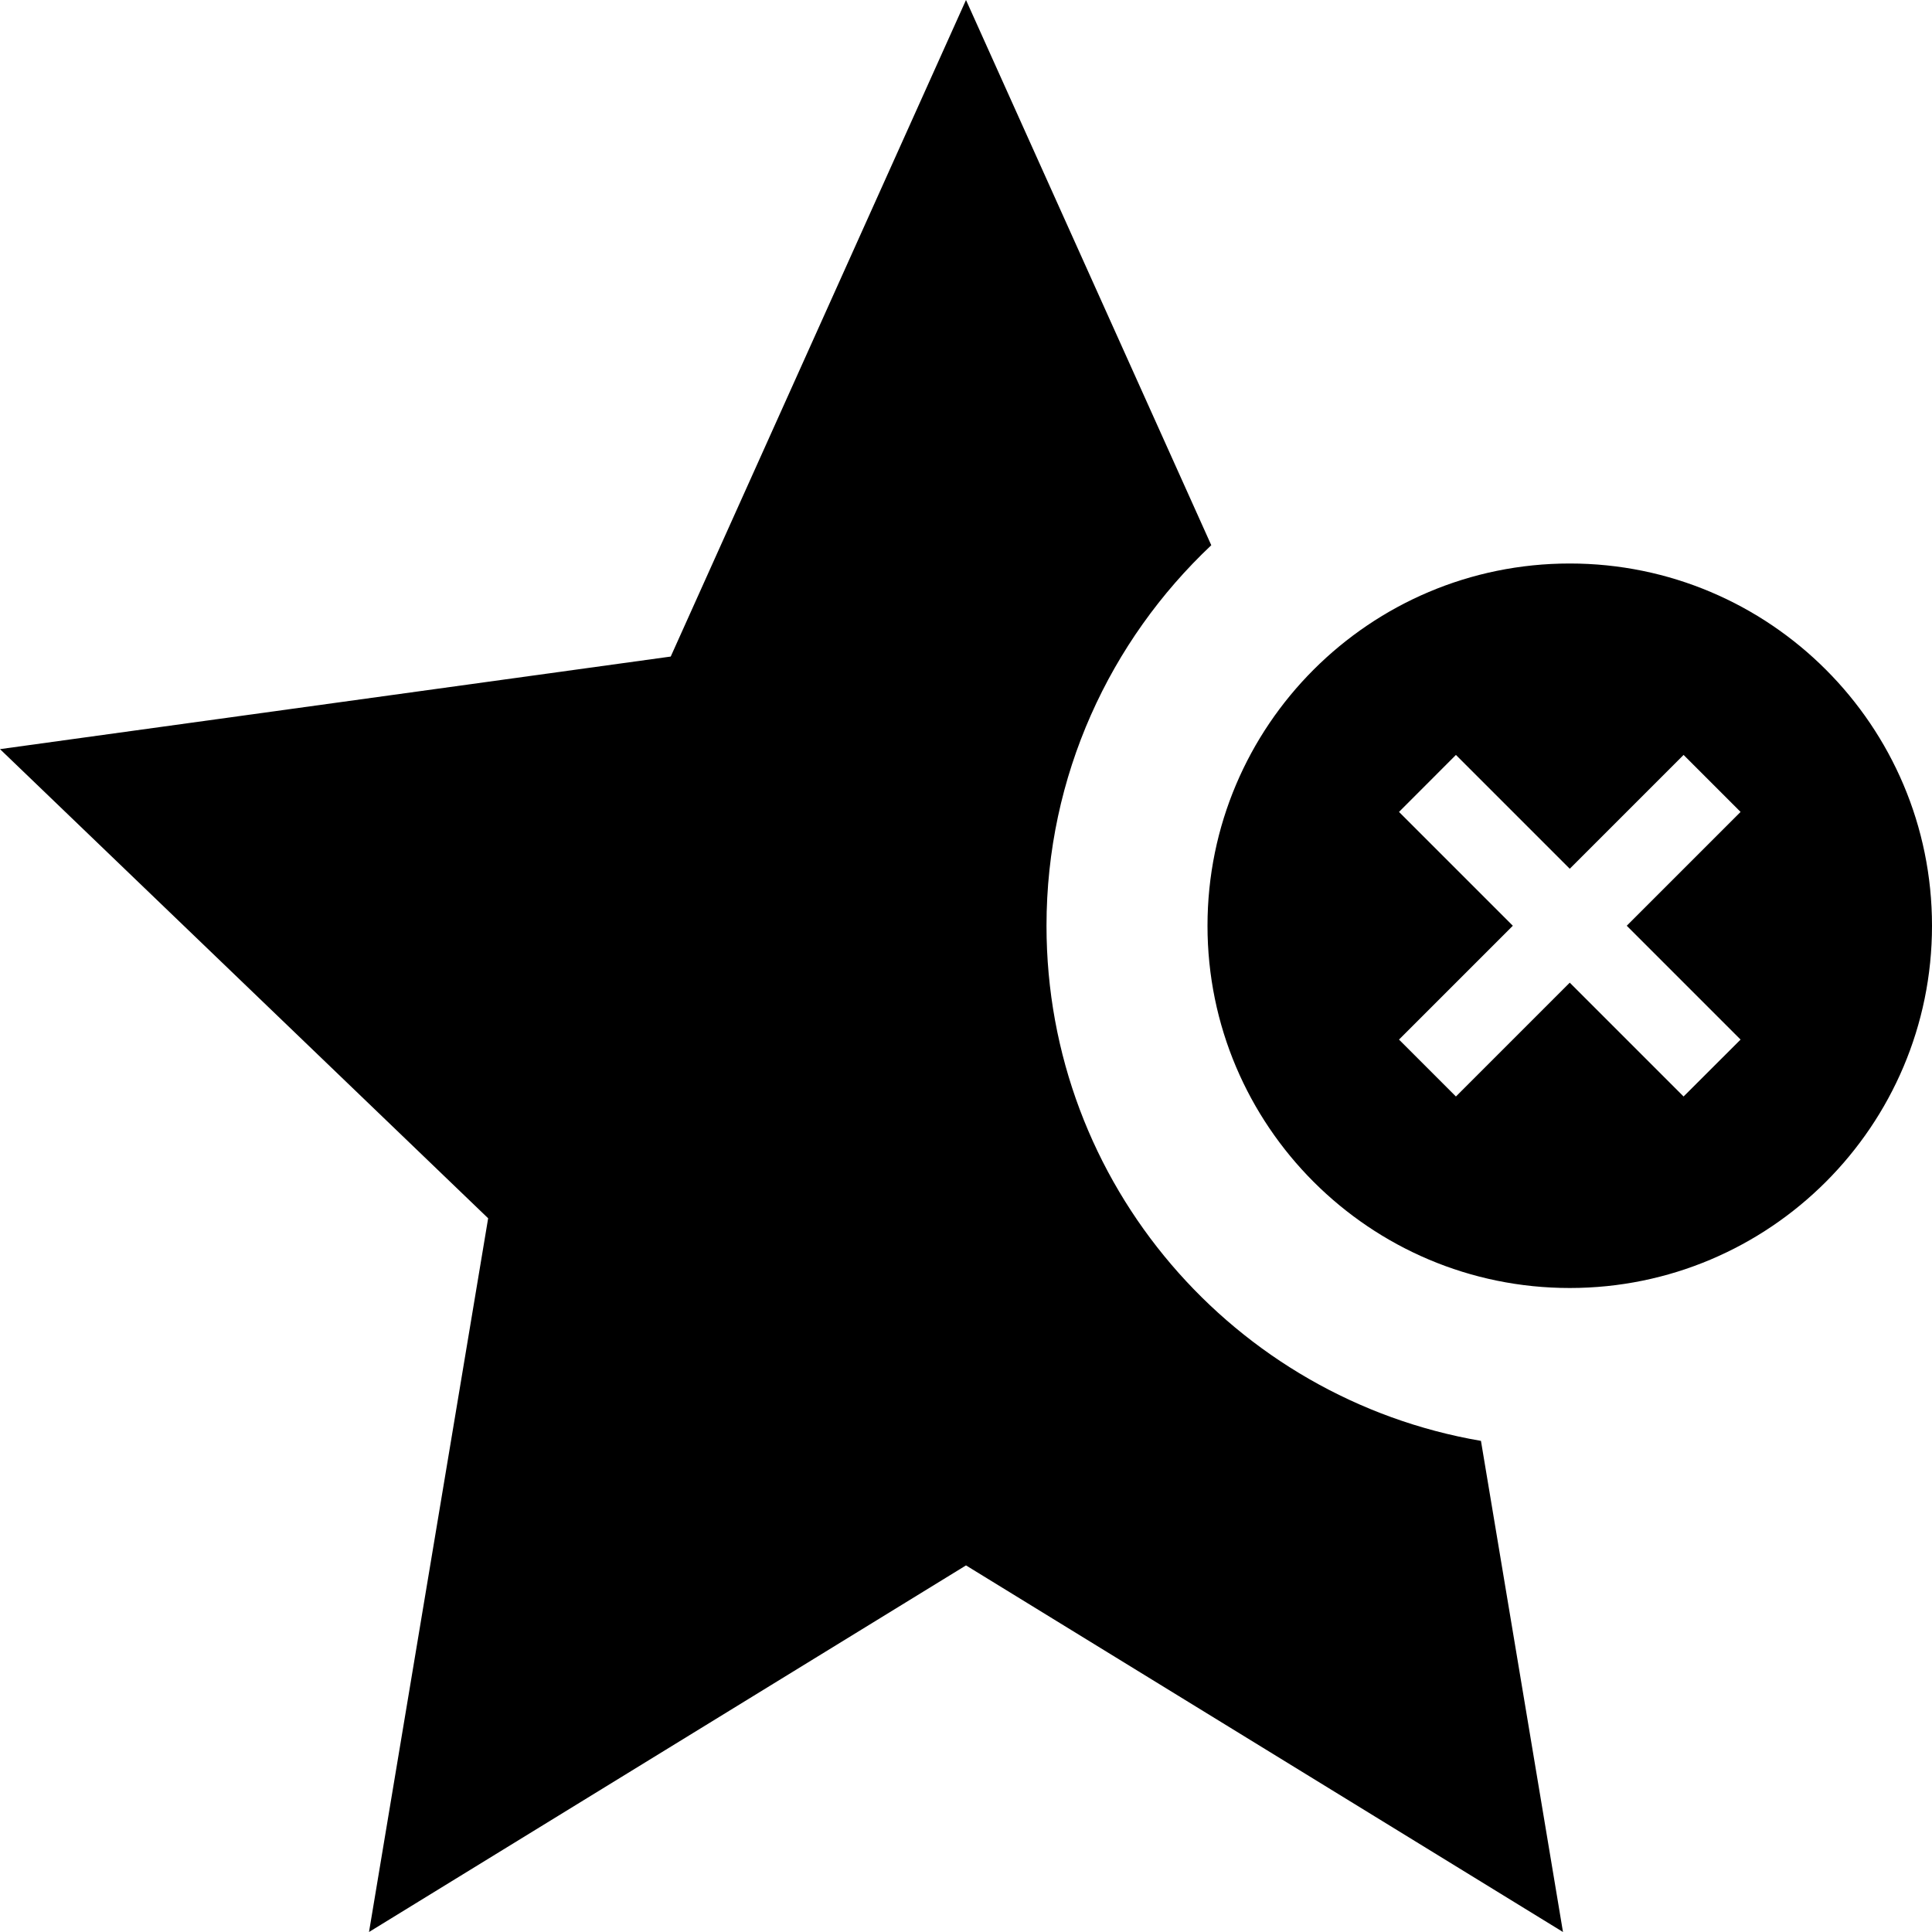
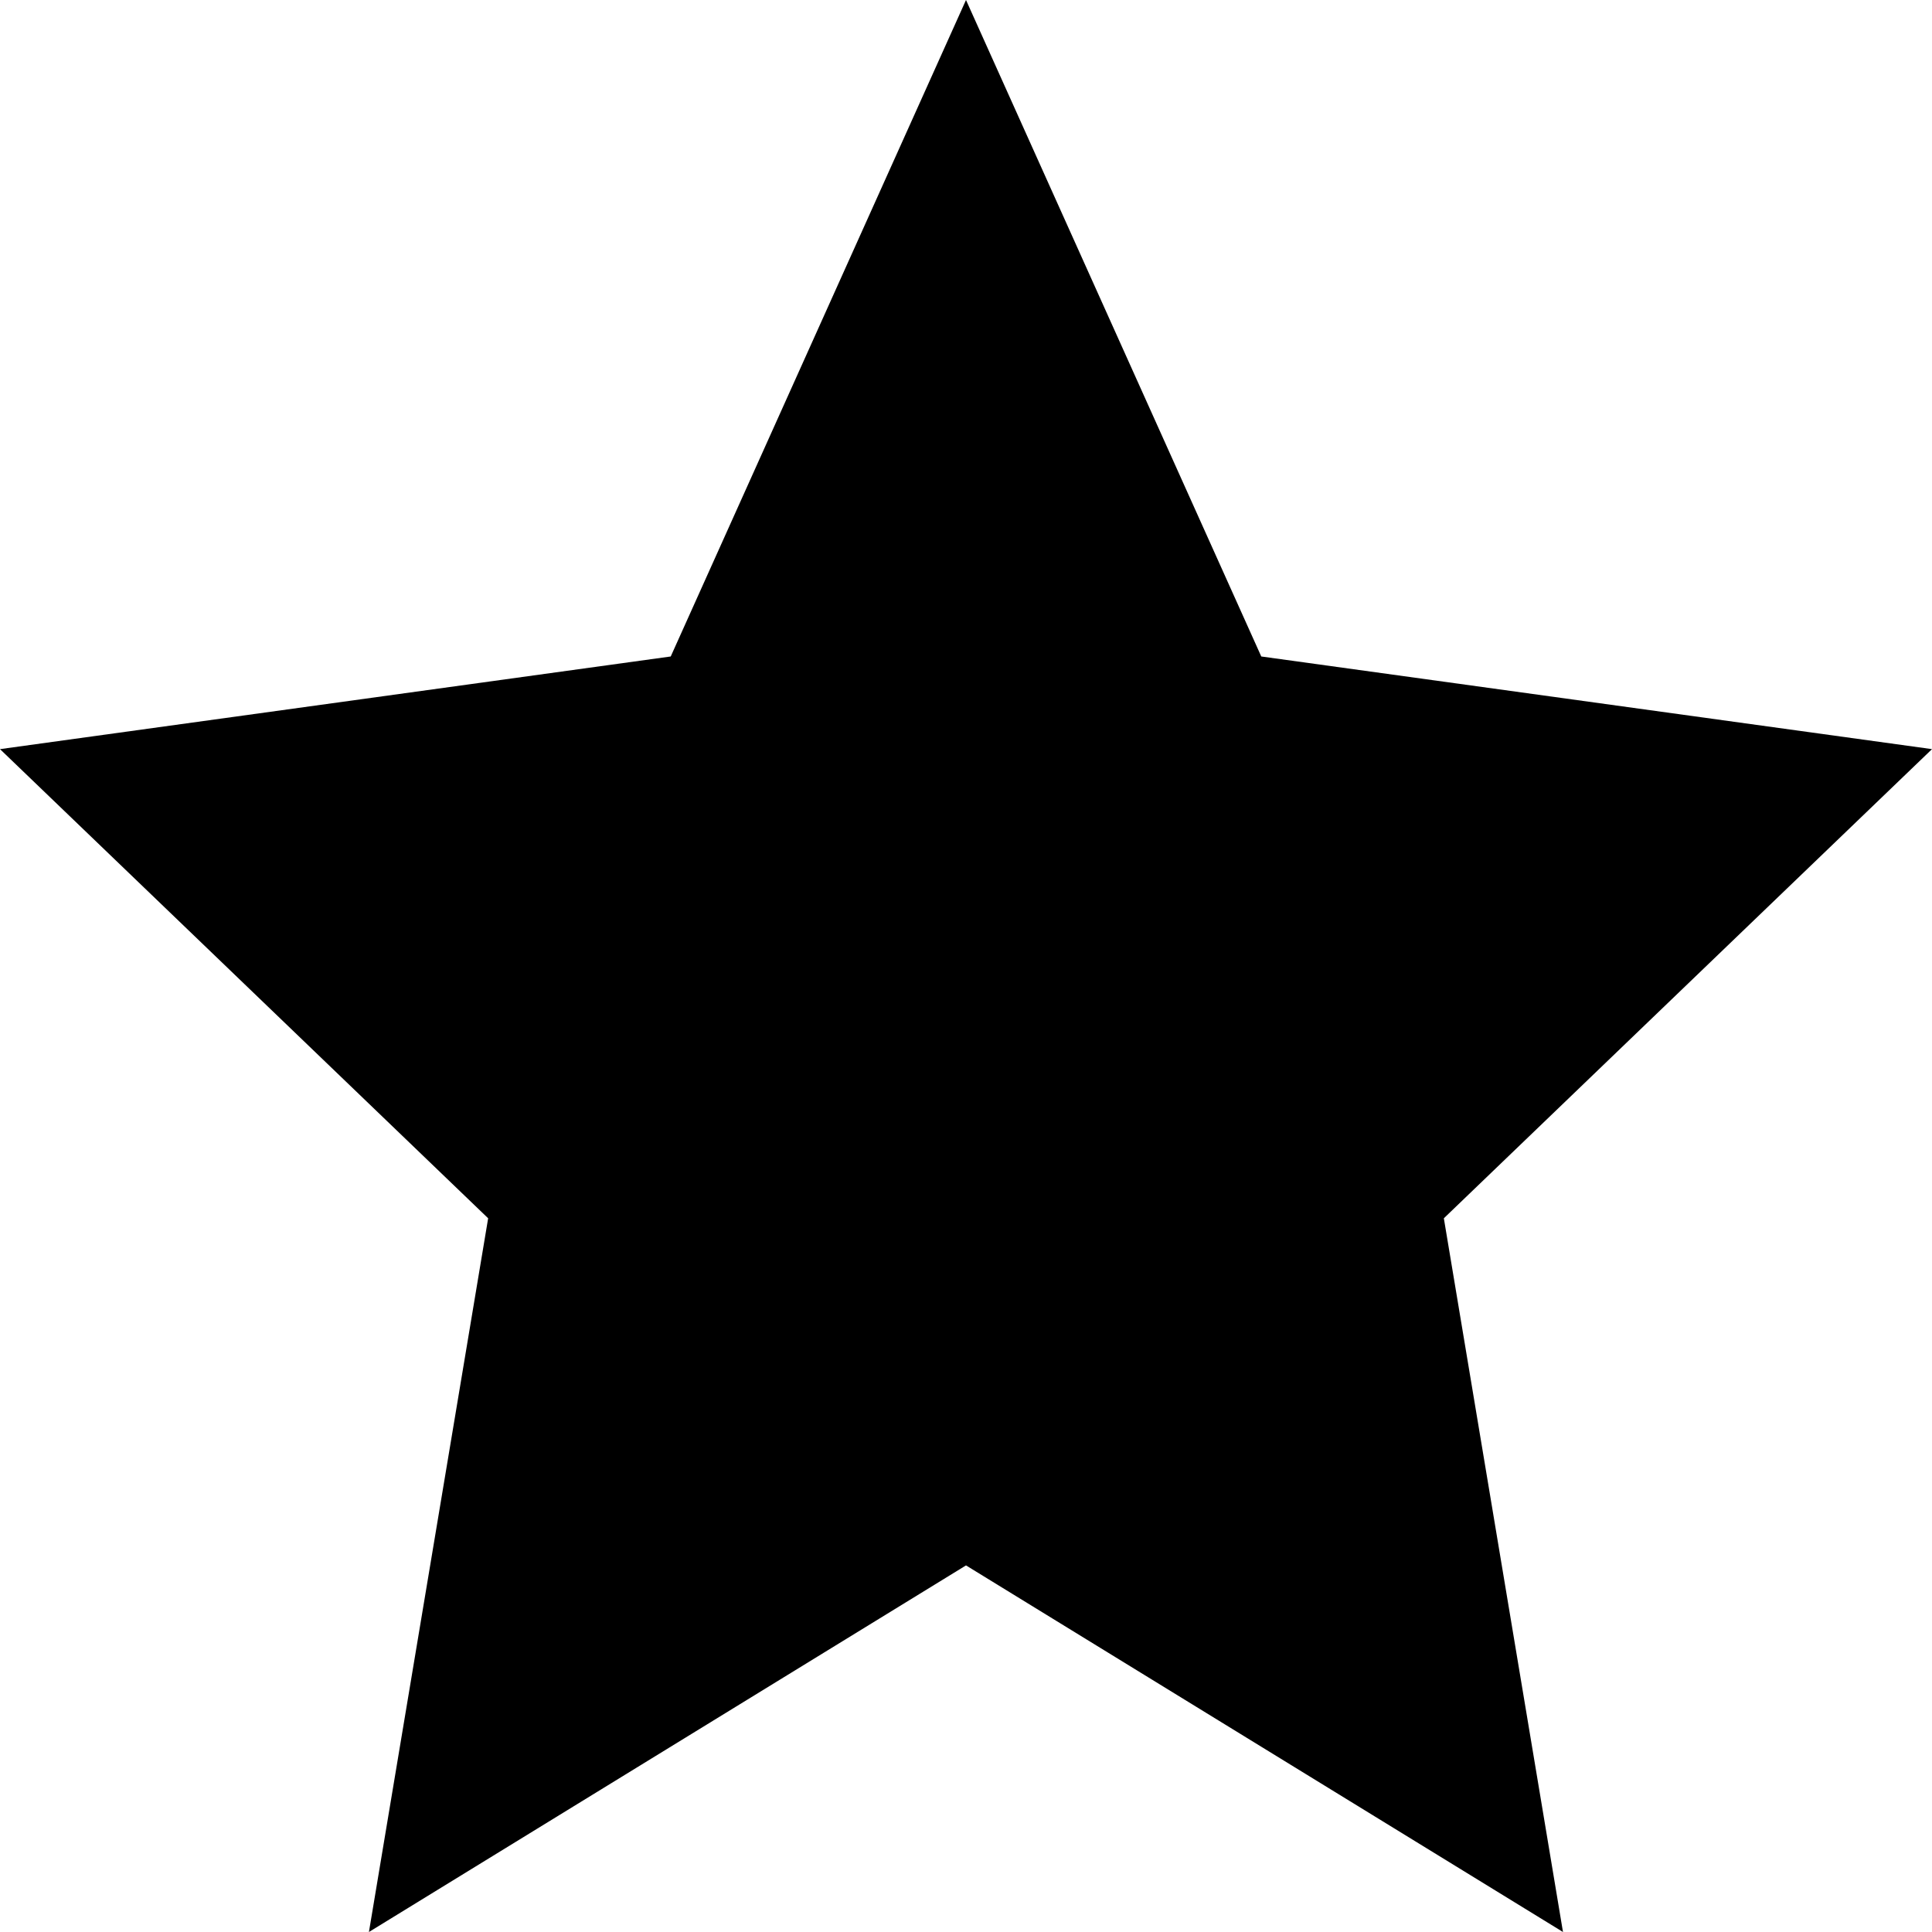
<svg xmlns="http://www.w3.org/2000/svg" width="24" height="24" viewBox="0 0 24 24">
-   <path d="M18.397 17.899l1.019 6.101-7.416-4.554-7.416 4.554 1.48-8.866-6.064-5.828 8.332-1.15 3.668-8.156 3.047 6.773c-1.258 1.186-2.047 2.863-2.047 4.727 0 3.213 2.334 5.875 5.397 6.399zm5.603-6.399c0 2.485-2.017 4.5-4.5 4.5s-4.5-2.015-4.5-4.5 2.017-4.5 4.5-4.5 4.5 2.015 4.5 4.5zm-3.086-2.122l-1.414 1.414-1.414-1.414-.707.708 1.414 1.414-1.414 1.414.707.707 1.414-1.414 1.414 1.414.708-.707-1.414-1.414 1.414-1.414-.708-.708z" />
+   <path d="M12 0l3.668 8.155 8.332 1.151-6.064 5.828 1.48 8.866-7.416-4.554-7.417 4.554 1.481-8.866-6.064-5.828 8.332-1.151z" />
</svg>
